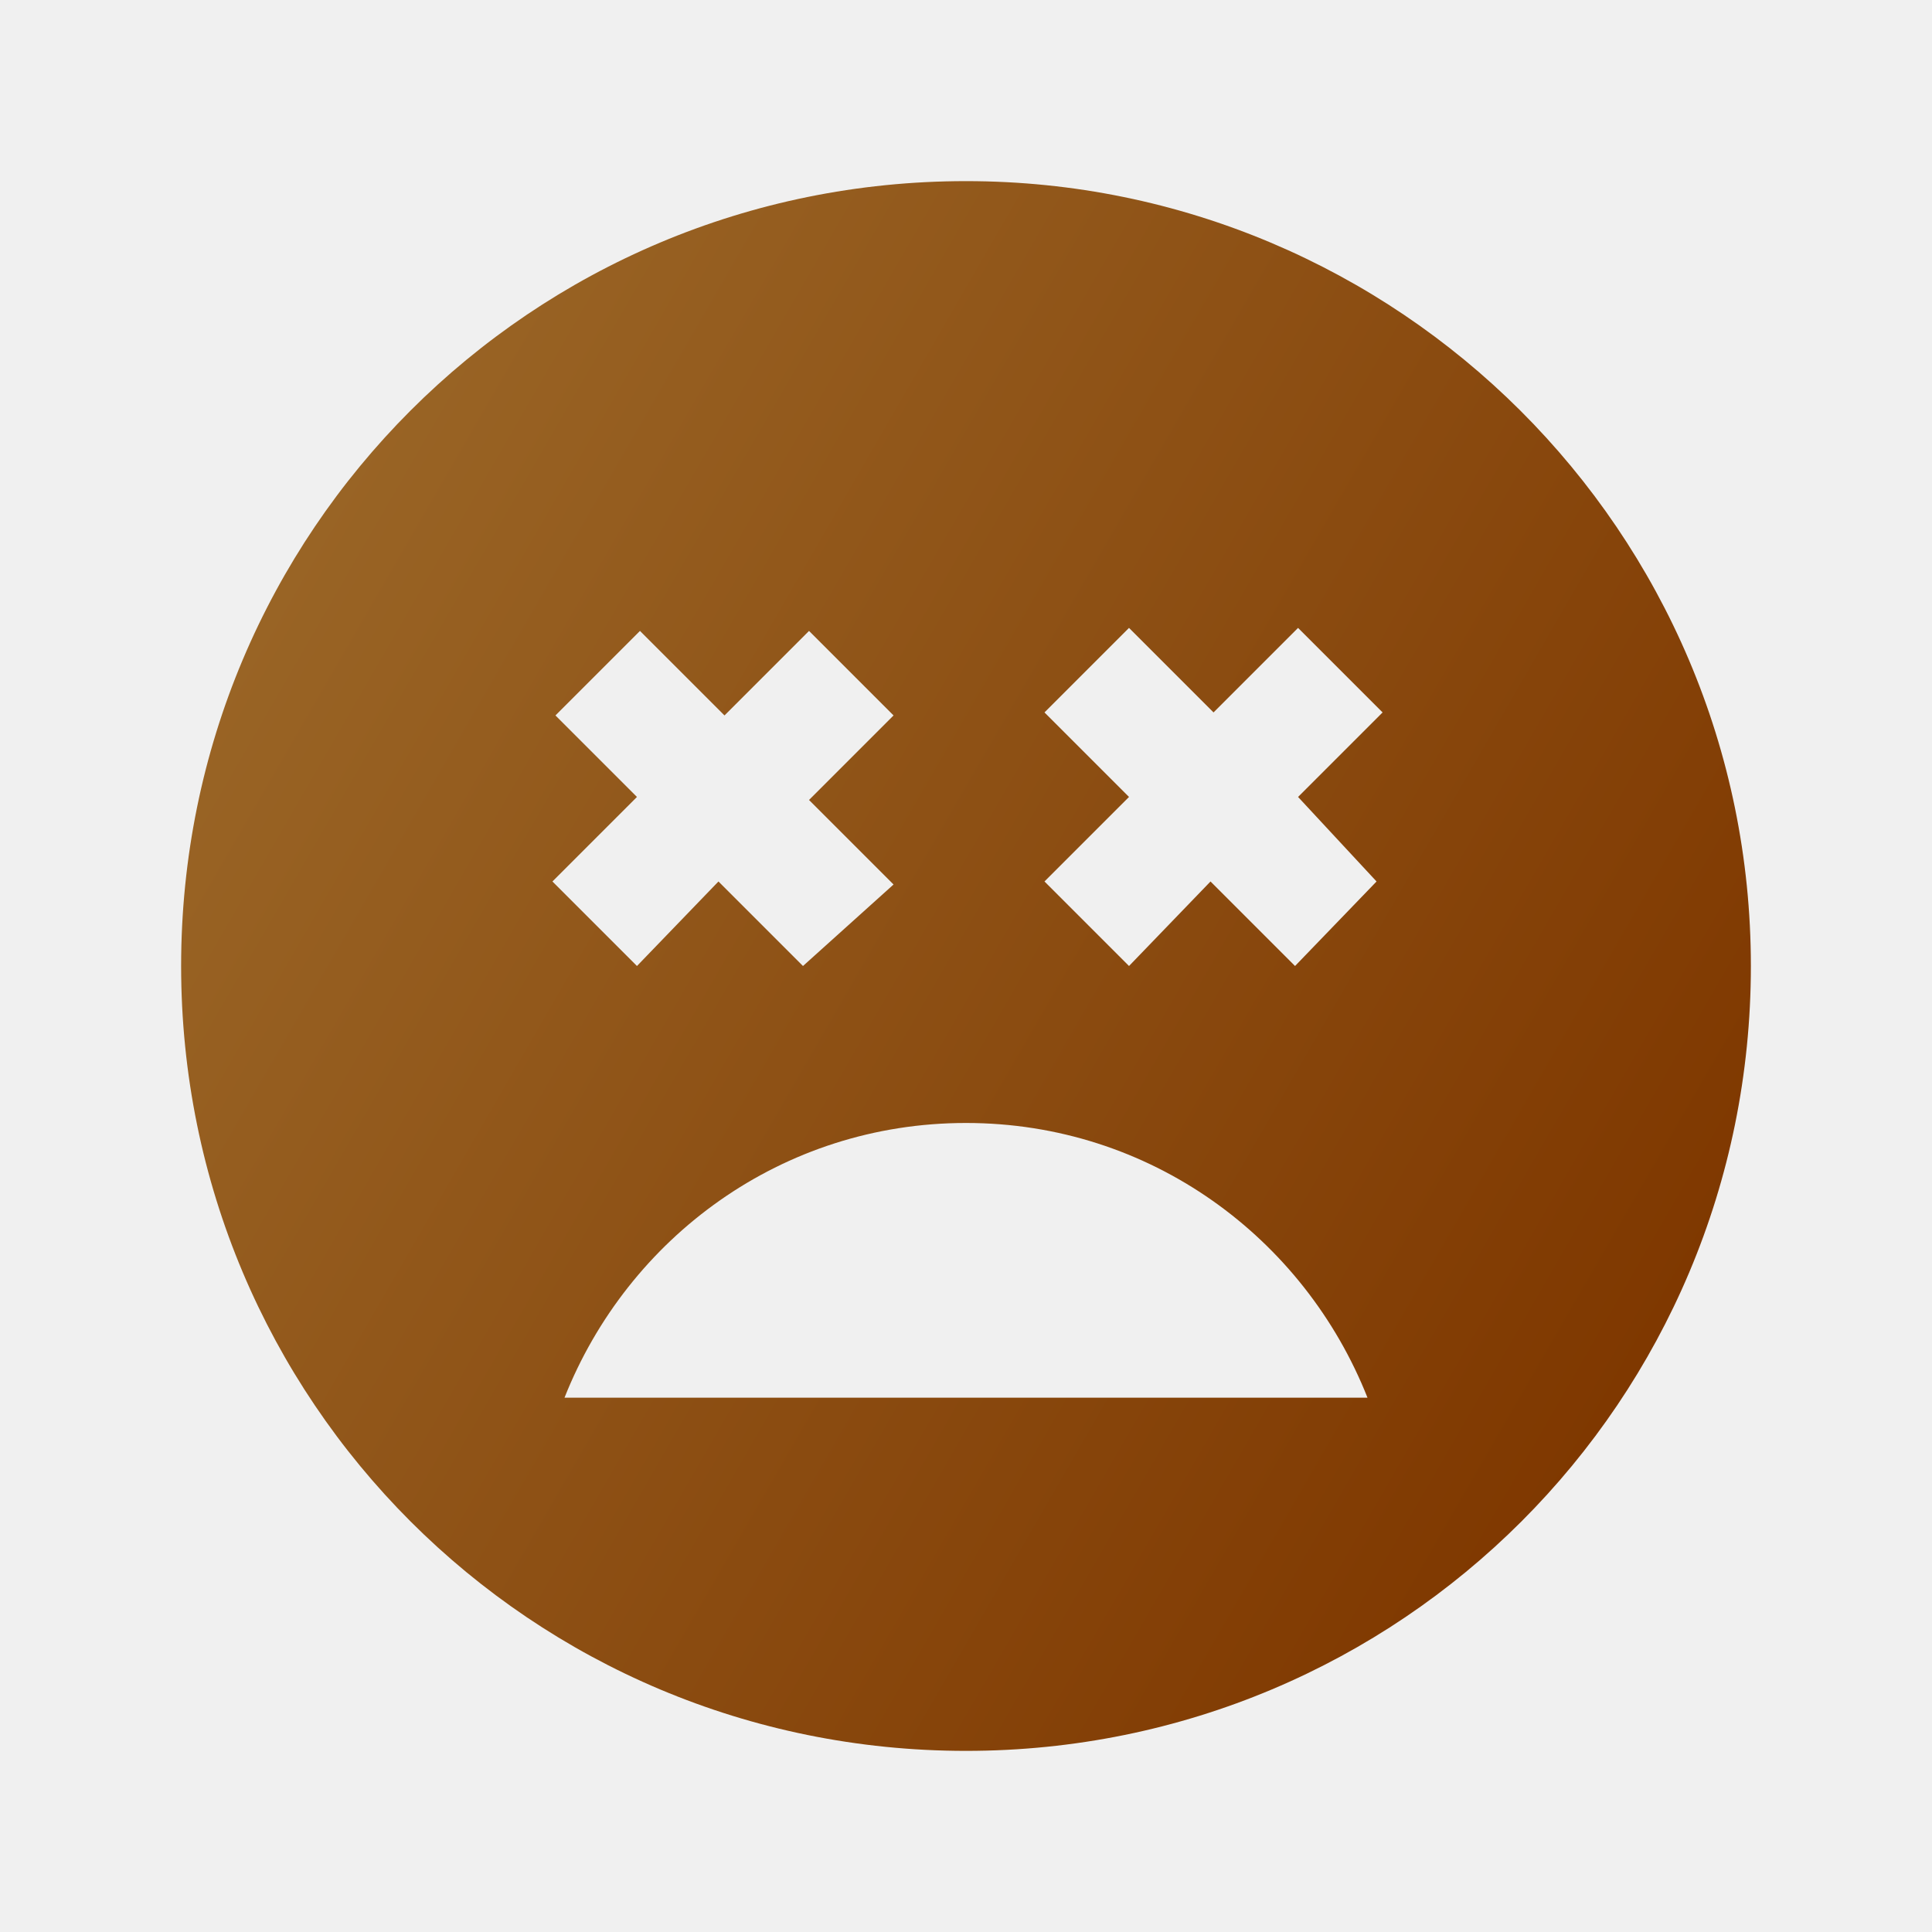
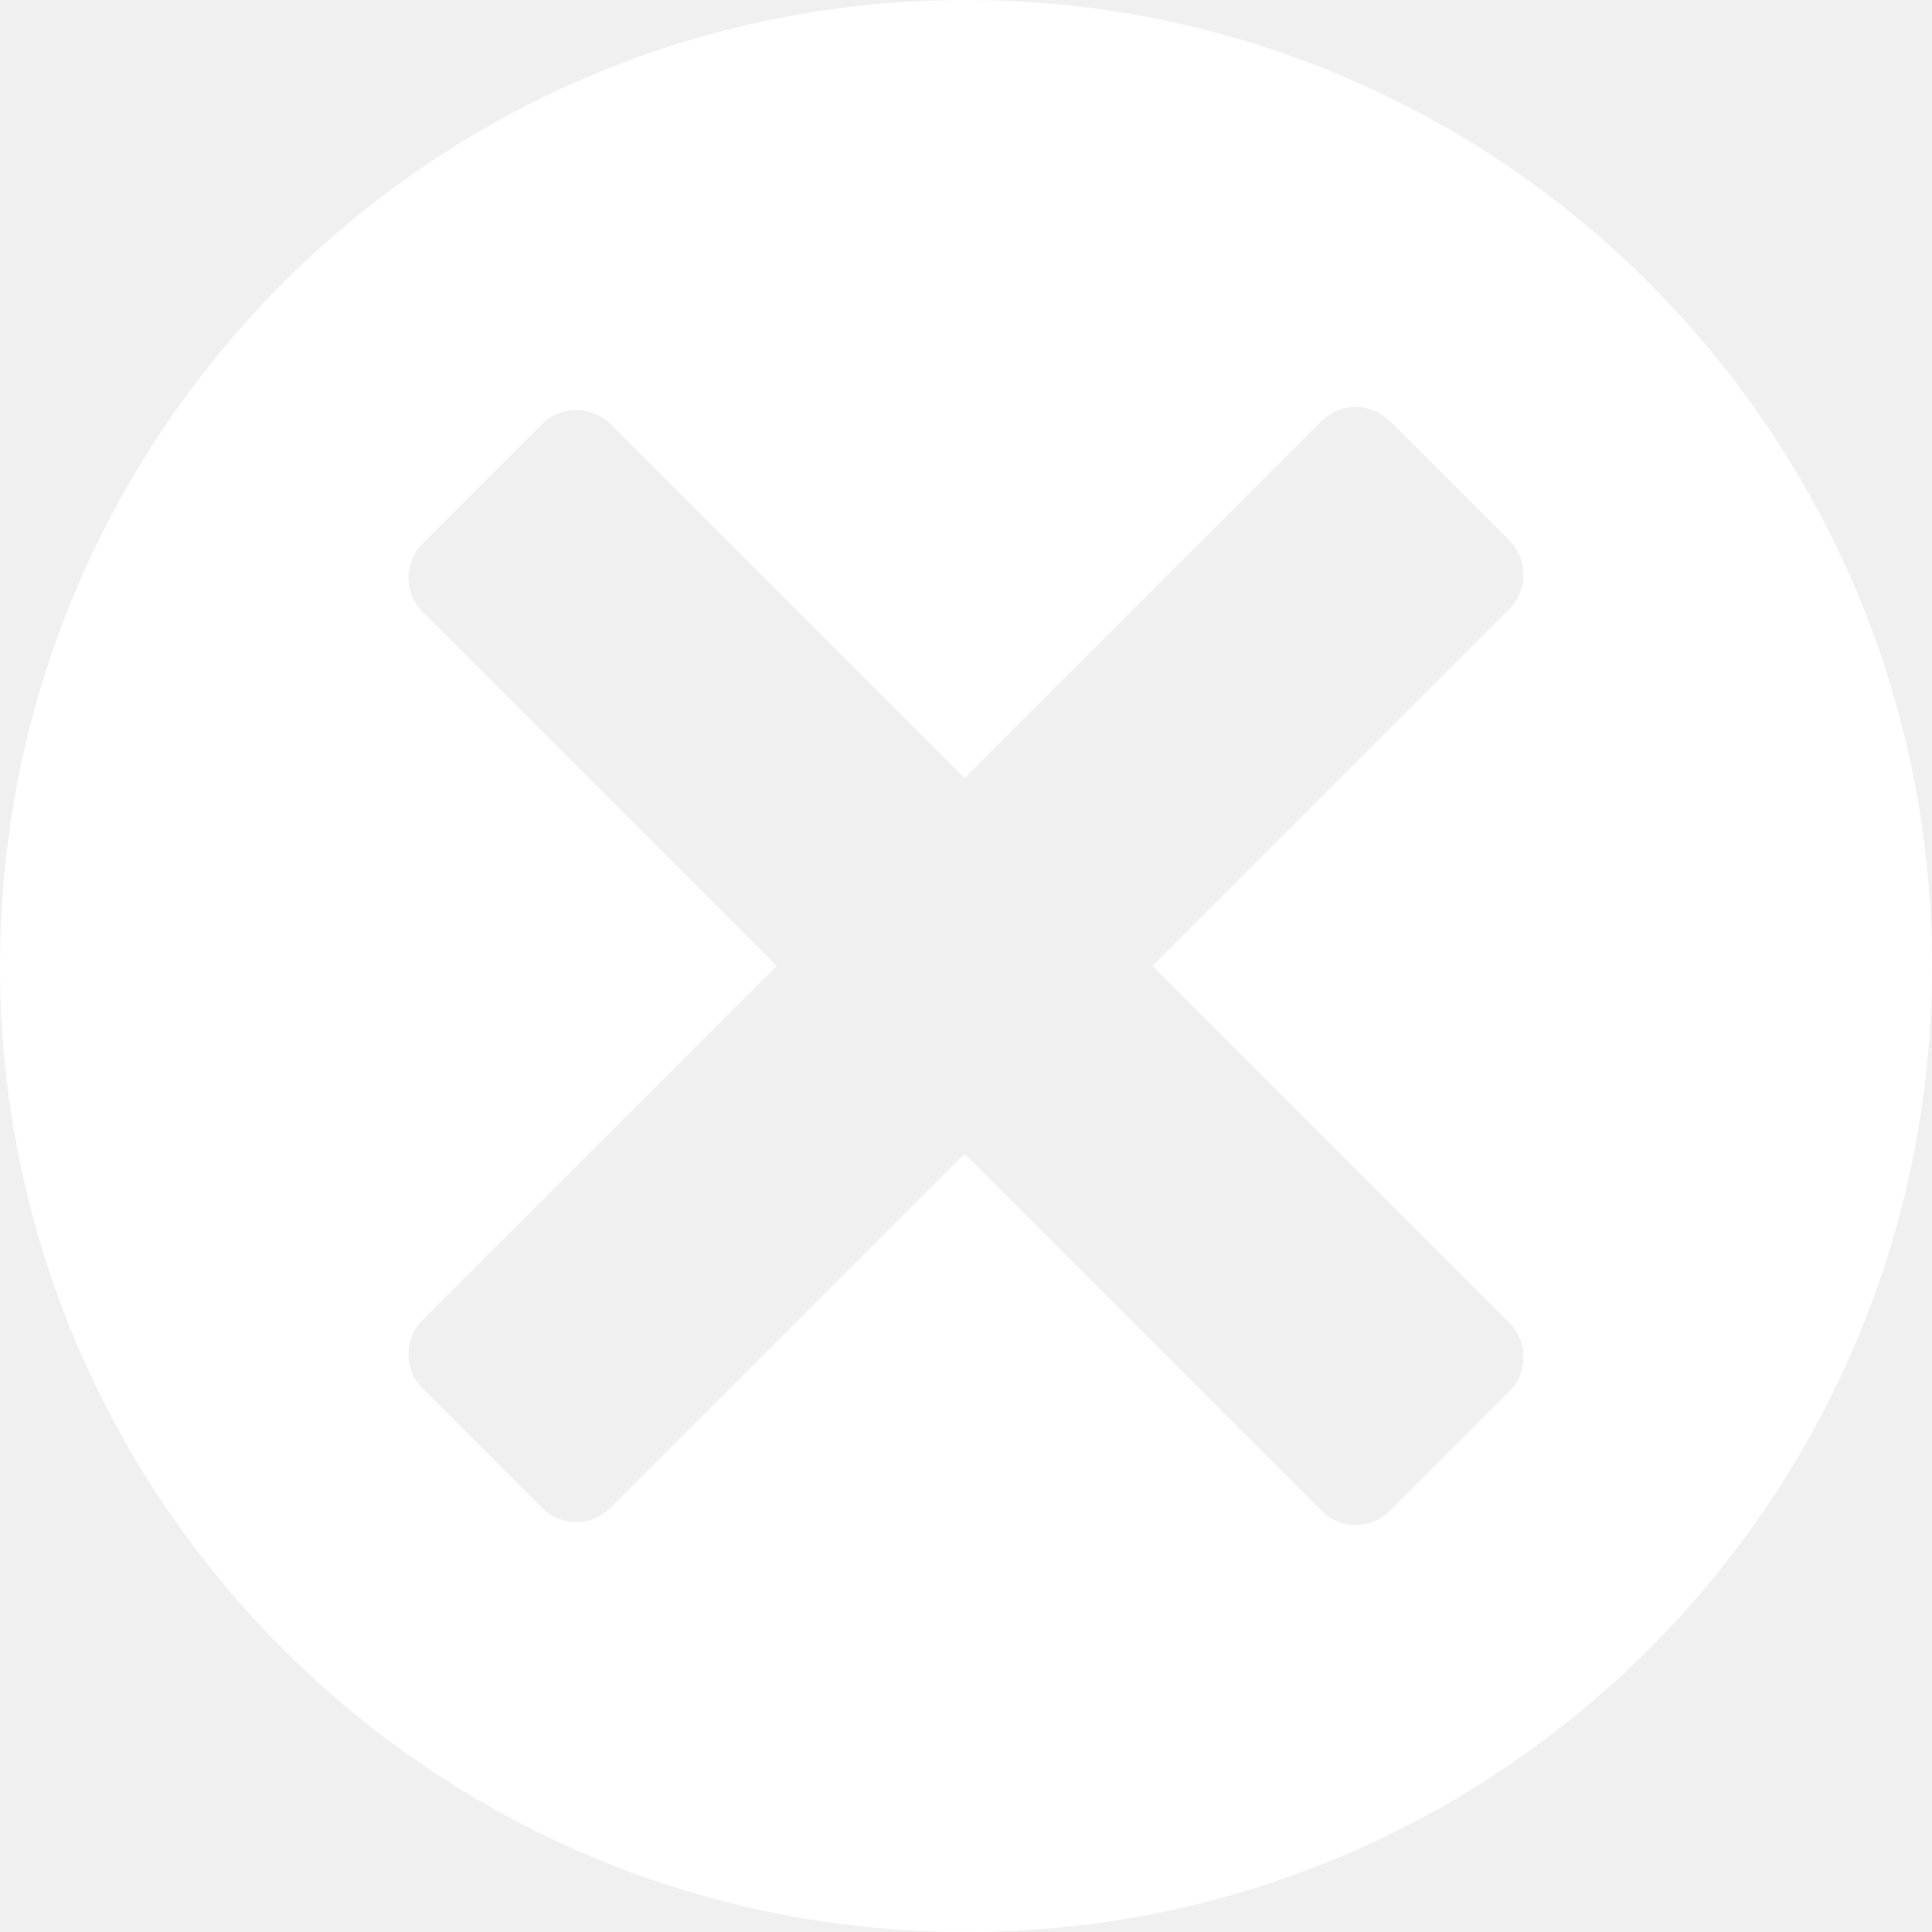
- <svg xmlns="http://www.w3.org/2000/svg" width="64" height="64">
-   <linearGradient id="a" x1="9.469" x2="54.516" y1="19.002" y2="45.01" gradientUnits="userSpaceOnUse">
-     <stop offset="0" style="stop-color:#996425" />
-     <stop offset="1" style="stop-color:#7f3800" />
-   </linearGradient>
-   <path d="M32 6C17.6 6 6 17.6 6 32s11.6 26 26 26 26-11.6 26-26S46.3 6 32 6M18.4 23.7l2.8-2.8 2.8 2.8 2.8-2.8 2.8 2.8-2.8 2.8 2.8 2.8-3 2.7-2.8-2.8-2.7 2.8-2.8-2.8 2.8-2.8-2.7-2.7m.3 22.6c2.1-5.3 7.2-9.1 13.3-9.1s11.2 3.8 13.3 9.1H18.7m26.9-17.1L42.9 32l-2.8-2.8-2.7 2.8-2.8-2.8 2.8-2.8-2.8-2.8 2.8-2.8 2.8 2.8 2.8-2.8 2.8 2.8-2.8 2.8 2.6 2.8z" style="fill:url(#a)" />
+ <svg xmlns="http://www.w3.org/2000/svg" viewBox="0 0 400 400">
+   <path fill="#fff" d="M200 0C89.543 0 0 89.543 0 200s89.543 200 200 200 200-89.543 200-200S310.457 0 200 0m112.51 273.925c3.906 3.905 3.906 10.237 0 14.142l-24.748 24.749c-3.905 3.905-10.236 3.905-14.142 0l-73.925-73.925-73.315 73.315c-3.906 3.905-10.237 3.905-14.142 0l-24.749-24.749c-3.905-3.905-3.905-10.237 0-14.142L160.804 200 87.49 126.685c-3.905-3.905-3.905-10.237 0-14.142l24.749-24.749c3.905-3.905 10.236-3.905 14.142 0l73.315 73.315 73.925-73.925c3.906-3.905 10.237-3.905 14.142 0l24.749 24.749c3.905 3.905 3.905 10.237 0 14.142L238.586 200z" />
</svg>
